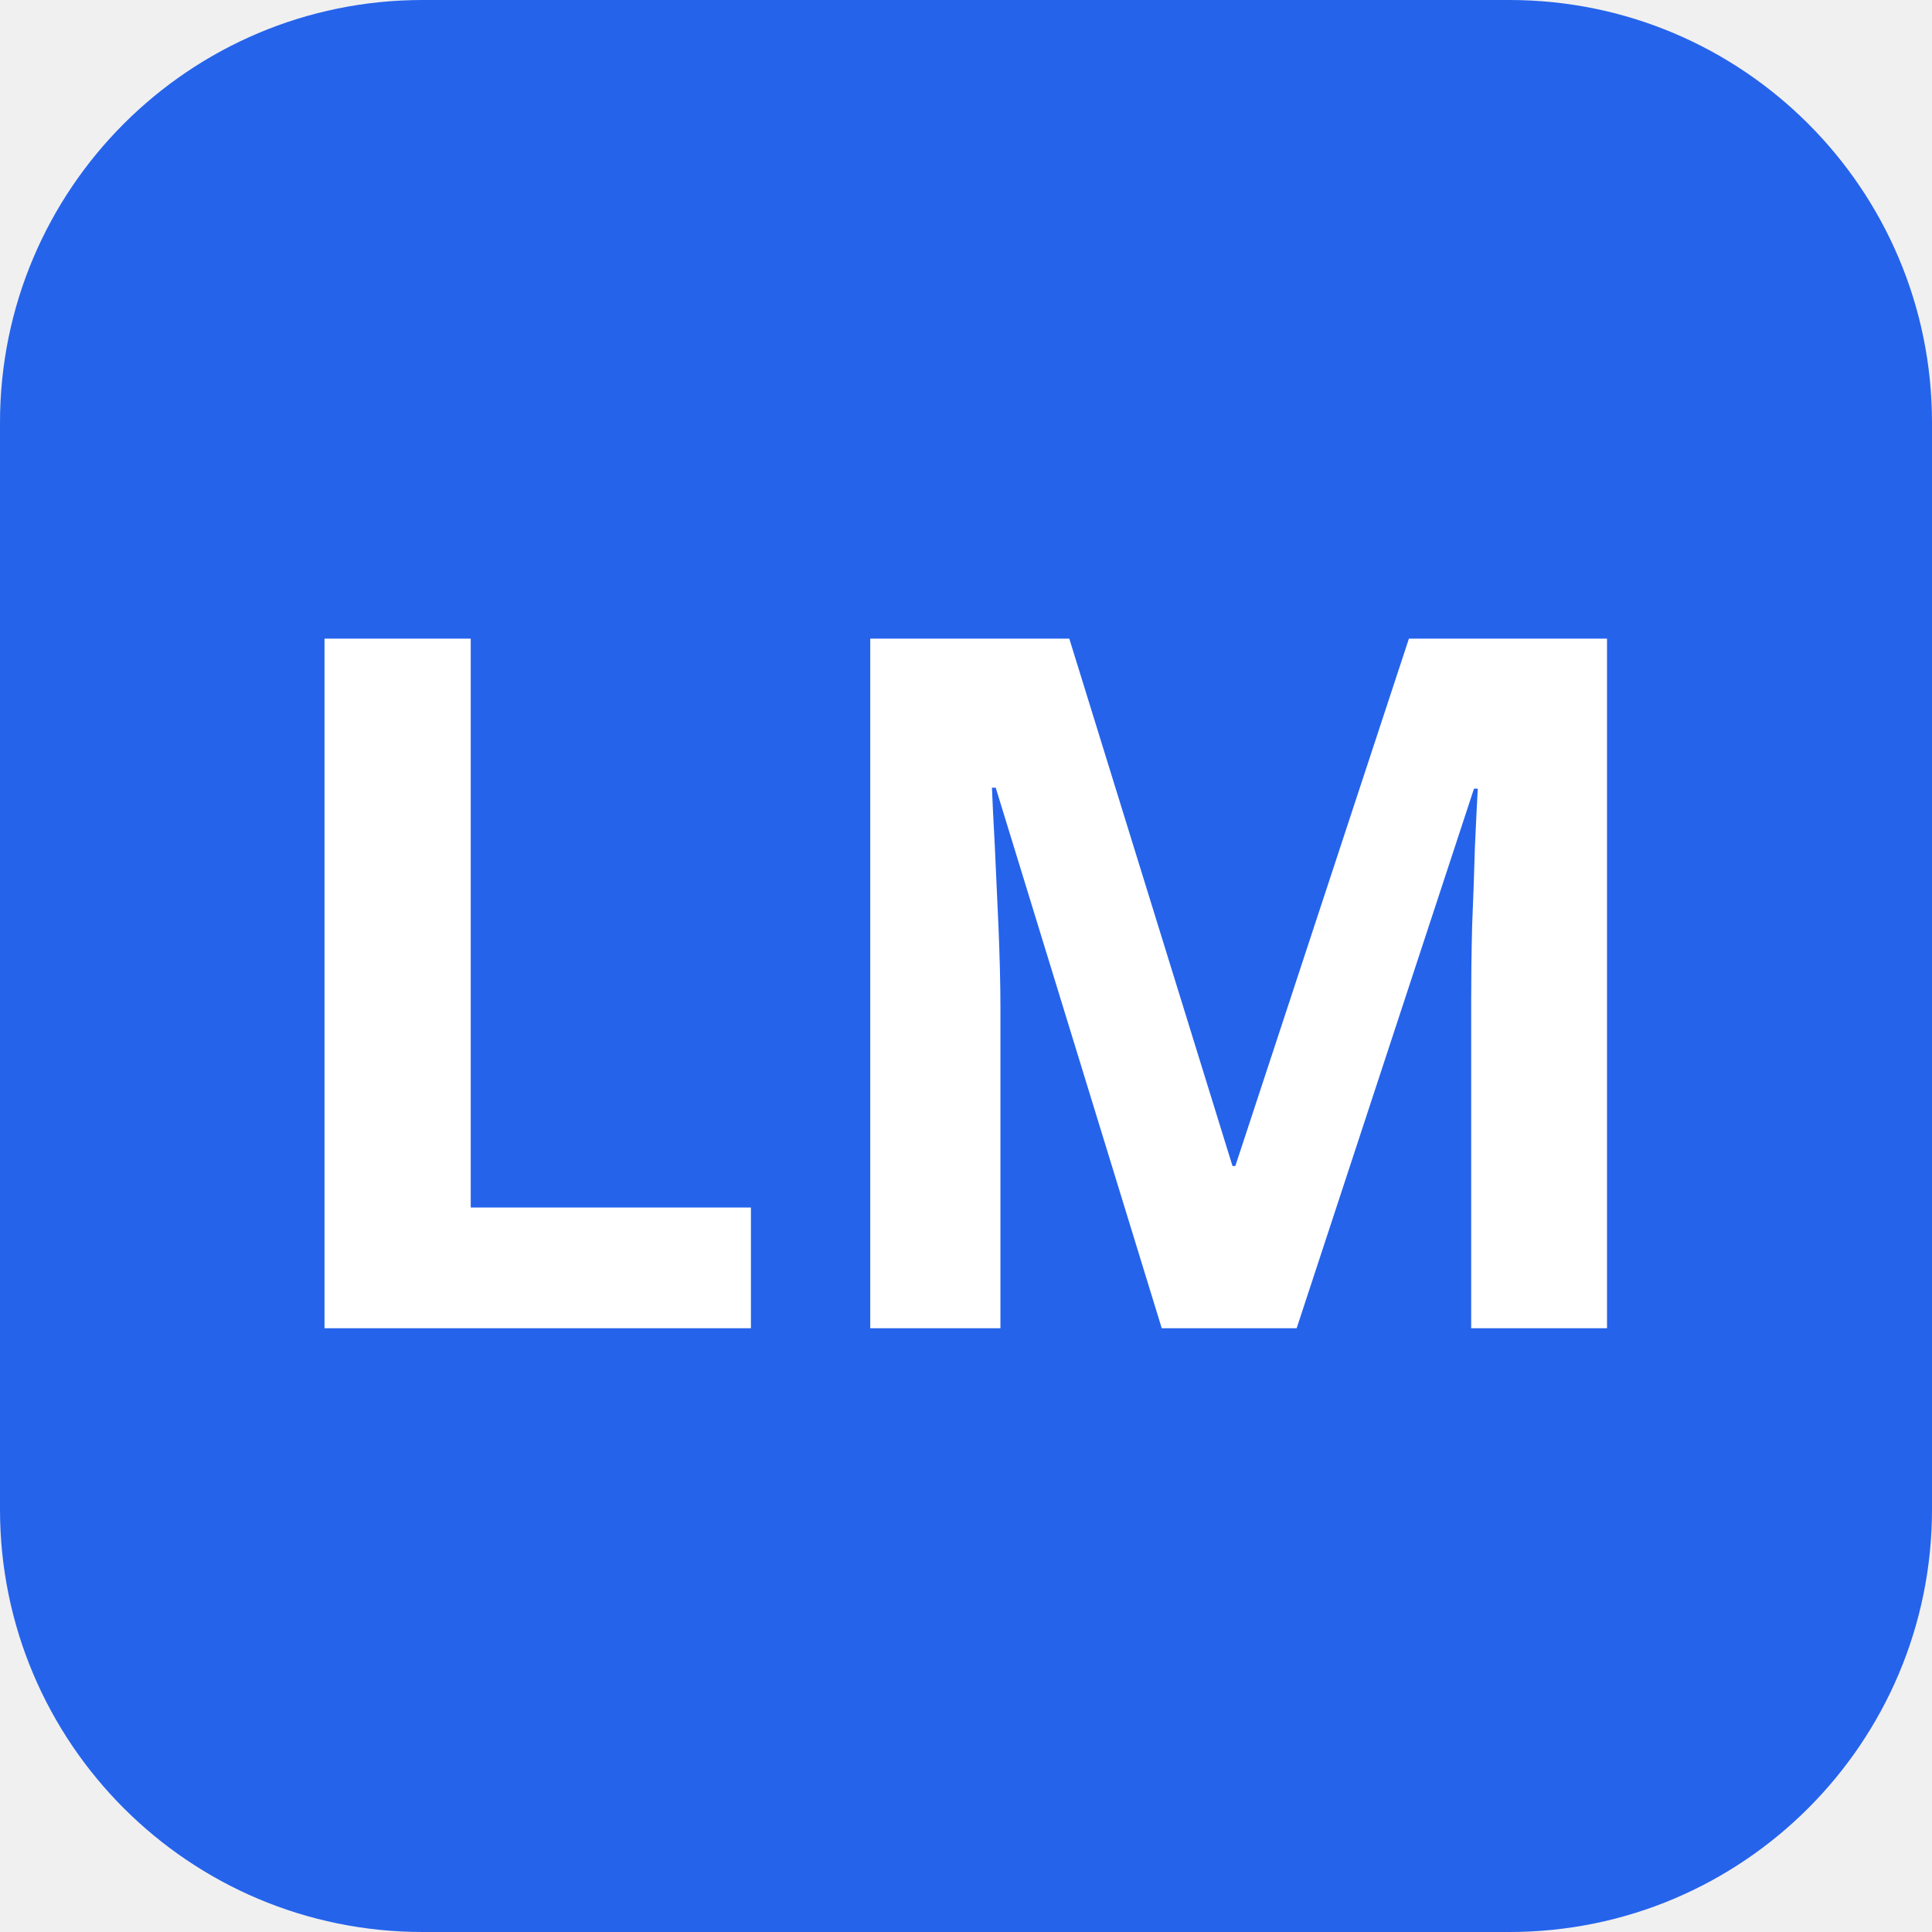
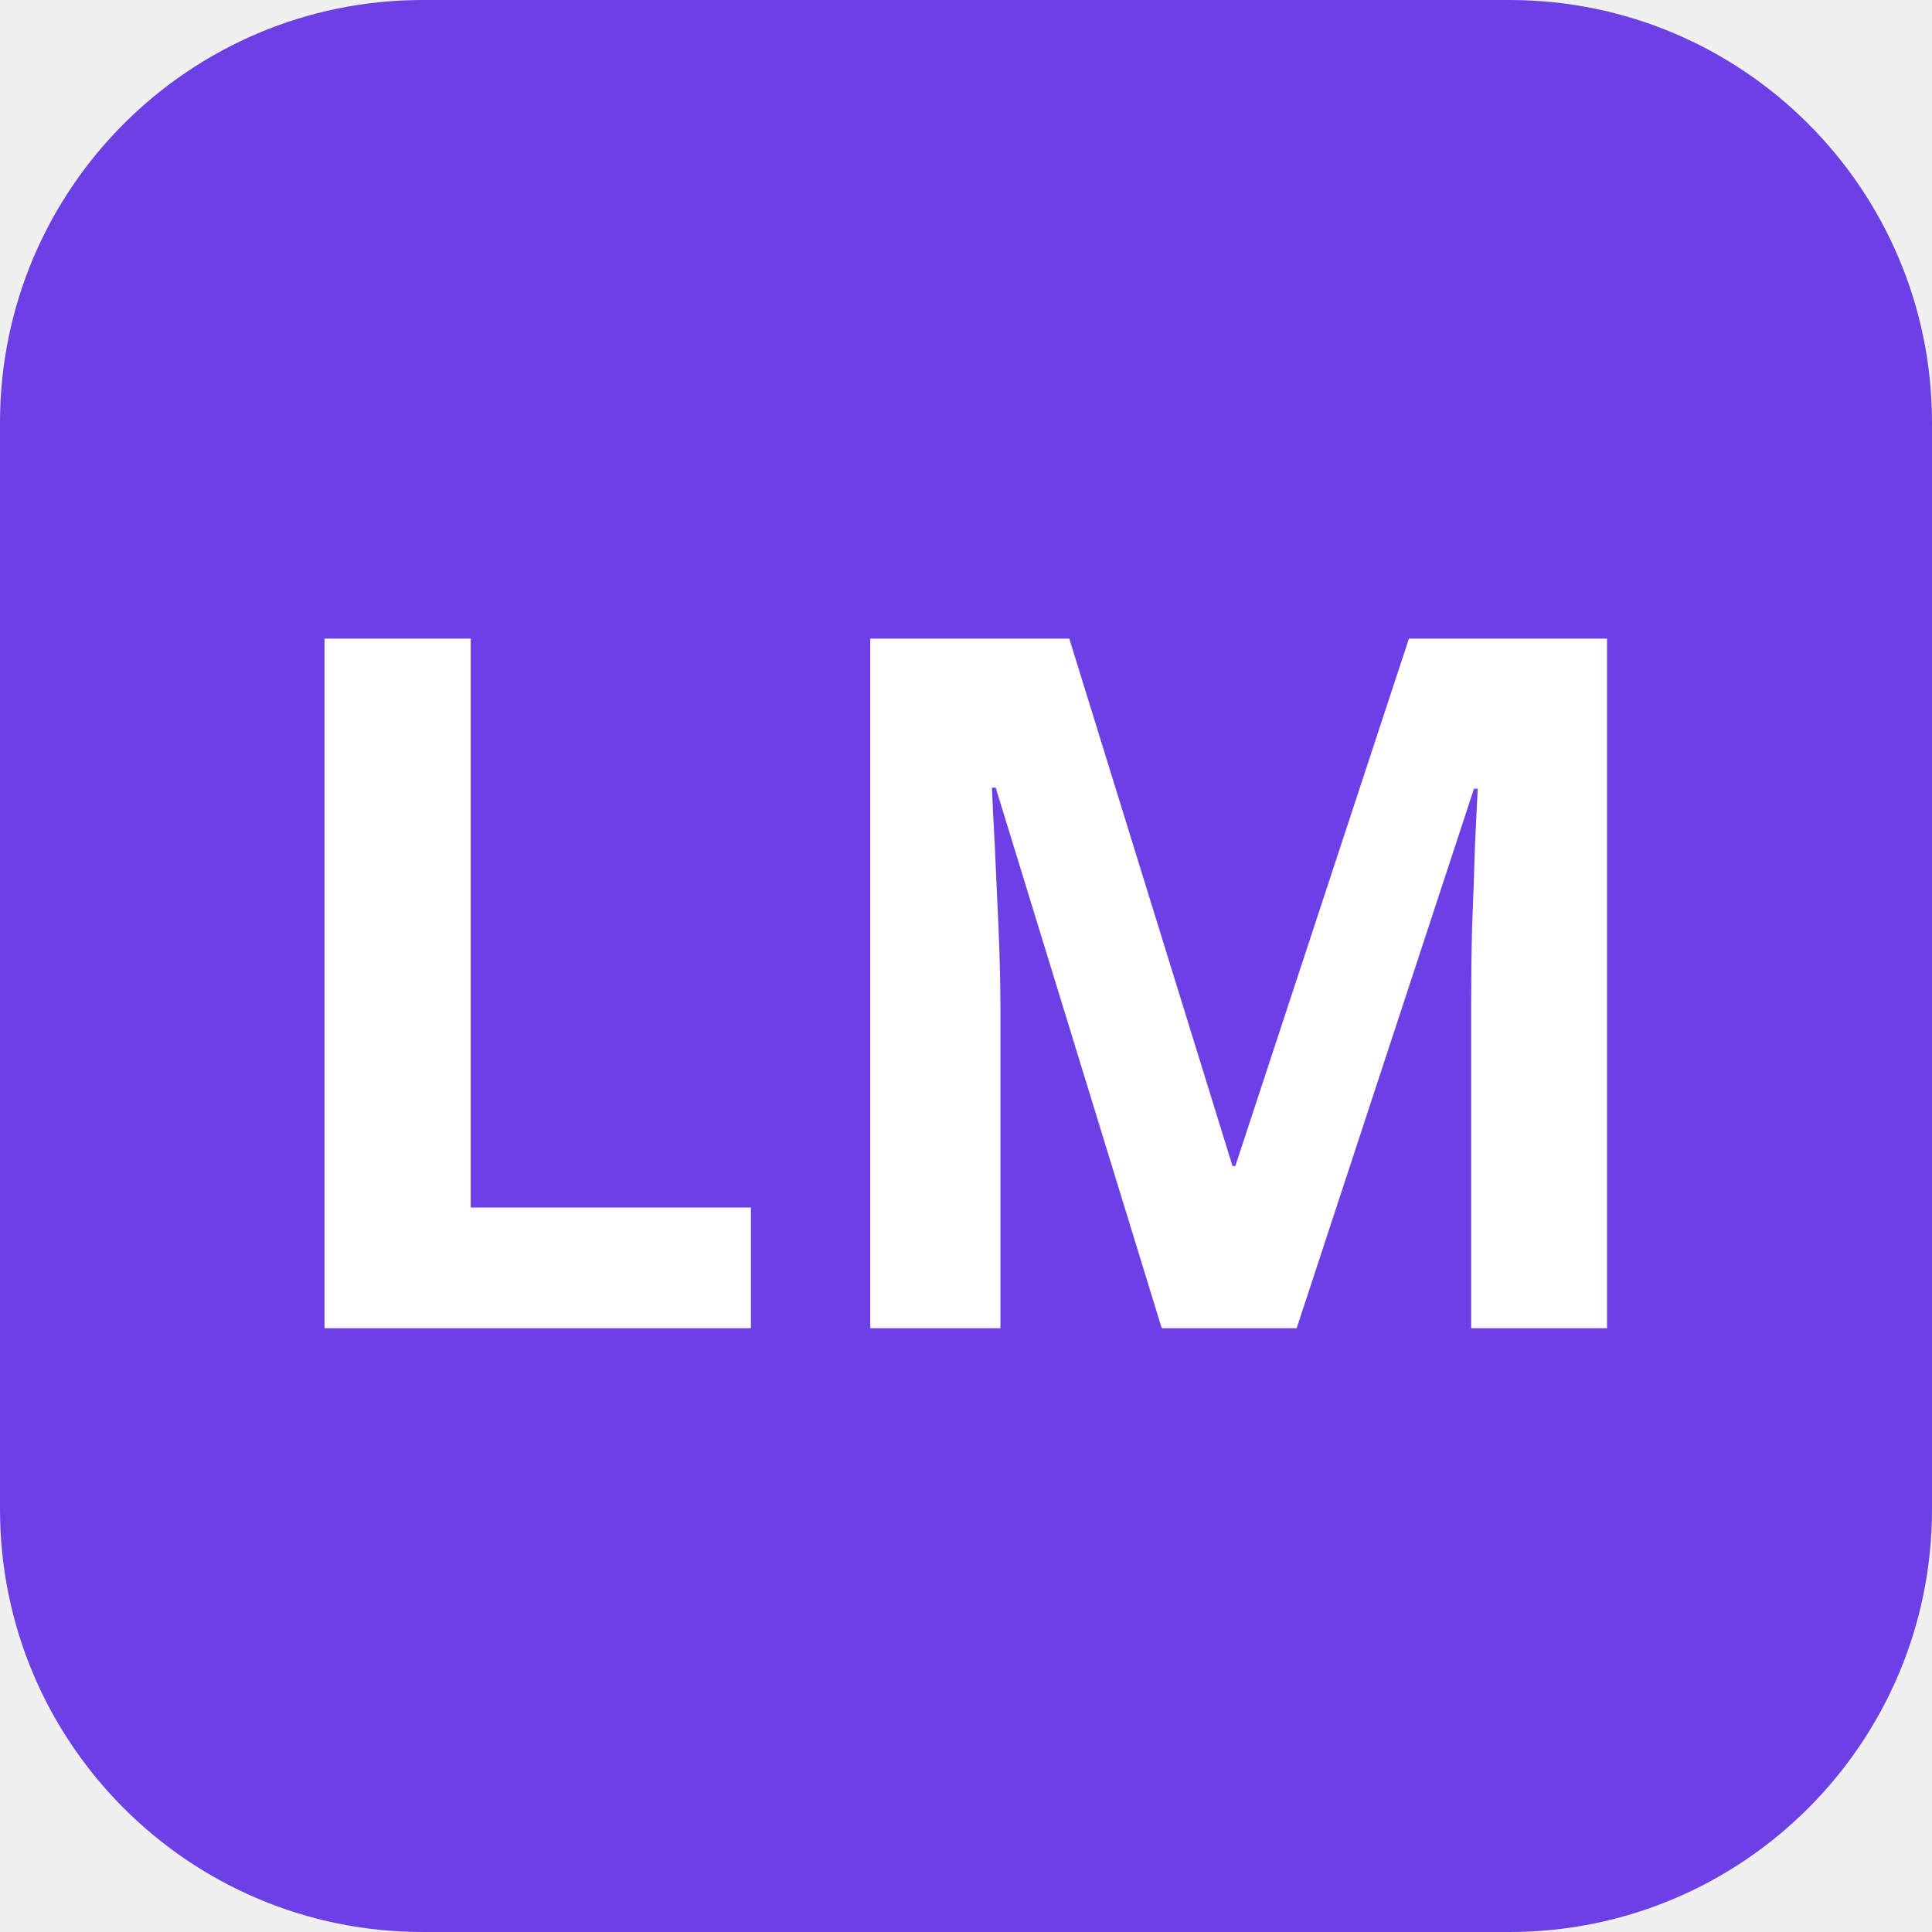
<svg xmlns="http://www.w3.org/2000/svg" width="32" height="32" viewBox="0 0 32 32">
-   <rect width="32" height="32" rx="7" fill="#2563eb" />
+   <rect width="32" height="32" rx="7" fill="#6d40e6" />
  <text x="16" y="22" font-family="system-ui, sans-serif" font-size="16" font-weight="700" fill="#ffffff" text-anchor="middle">LM</text>
</svg>
